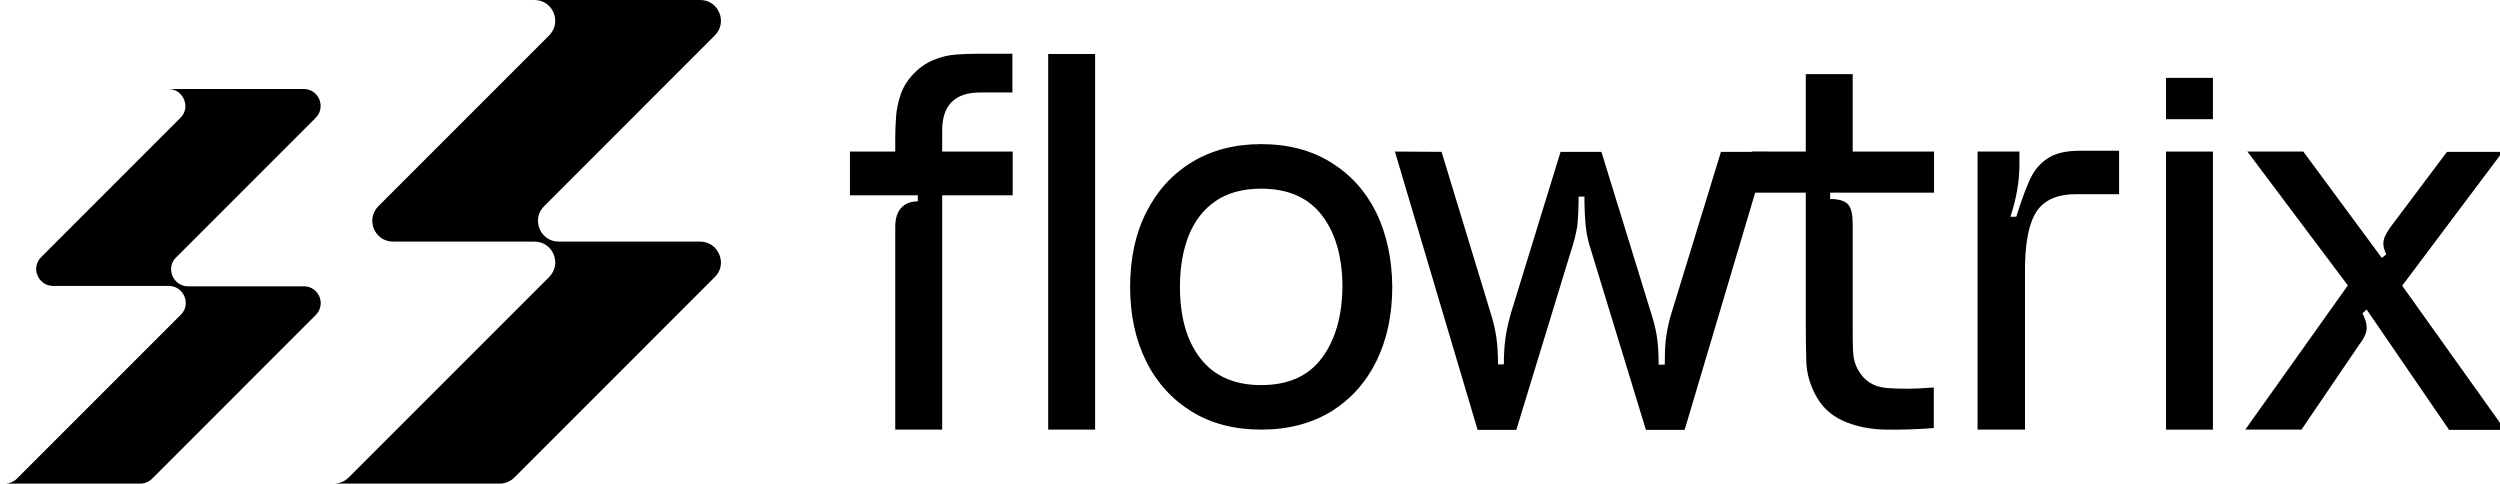
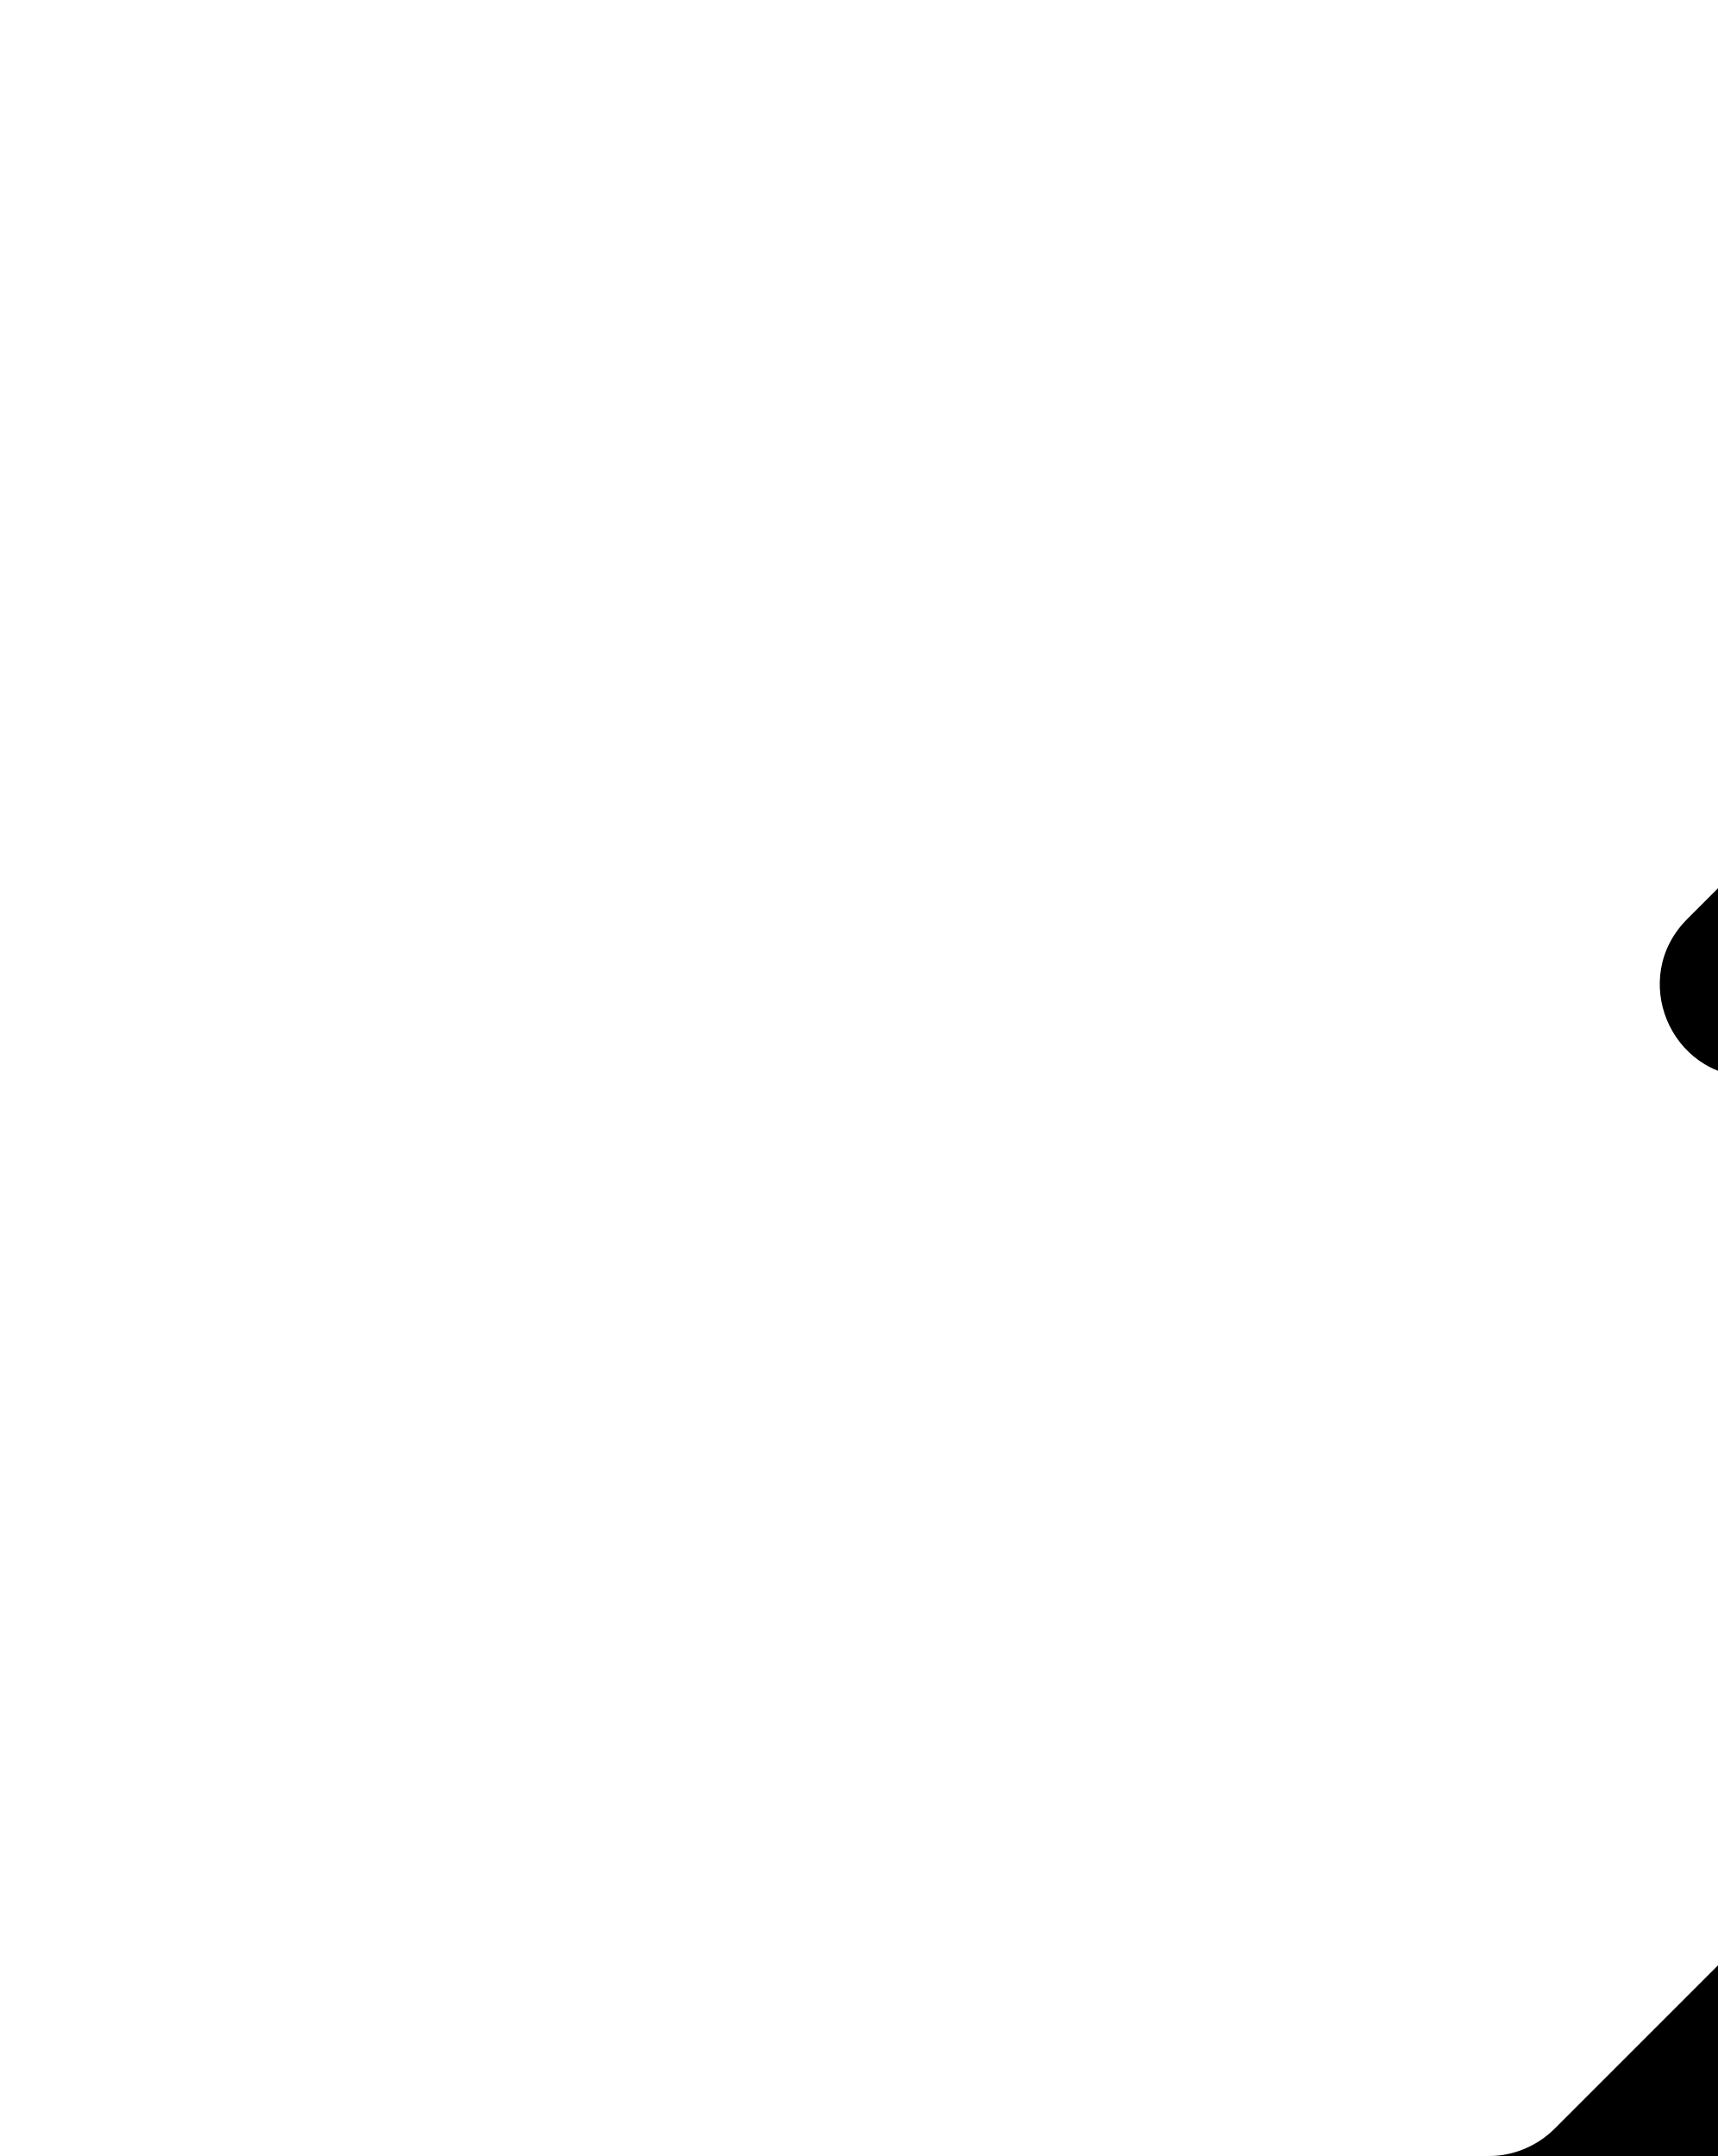
<svg xmlns="http://www.w3.org/2000/svg" class="navbar_logo" fill="none" viewbox="0 0 156 30" width="100%">
  <path class="path-7" d="M43.435 14.988H34.662C33.514 14.988 32.941 13.602 33.754 12.789L44.343 2.199C45.156 1.386 44.582 0 43.435 0H33.156C34.303 0 34.877 1.386 34.064 2.199L23.475 12.789C22.662 13.602 23.235 14.988 24.383 14.988H33.156C34.303 14.988 34.877 16.375 34.064 17.187L21.634 29.617C21.395 29.857 21.06 30 20.726 30H31.005C31.339 30 31.674 29.857 31.913 29.617L44.343 17.187C45.156 16.398 44.582 14.988 43.435 14.988Z" fill="currentColor" />
-   <path class="path-6" d="M18.837 17.761H11.666C10.734 17.761 10.256 16.613 10.925 15.968L19.578 7.314C20.248 6.645 19.77 5.521 18.837 5.521H10.447C11.379 5.521 11.857 6.669 11.188 7.314L2.559 15.944C1.889 16.613 2.367 17.737 3.3 17.737H10.471C11.403 17.737 11.881 18.884 11.212 19.529L1.053 29.689C0.861 29.88 0.598 30 0.312 30H8.702C8.989 30 9.252 29.88 9.443 29.689L19.578 19.553C20.248 18.884 19.794 17.761 18.837 17.761Z" fill="currentColor" />
-   <path d="M62.821 9.402H52.725V12.116H62.821V9.402Z" fill="currentColor" />
-   <path d="M58.447 26.651H55.536V14.088C55.536 13.578 55.651 13.167 55.898 12.904C56.145 12.625 56.49 12.493 56.934 12.493V12.033H55.536V8.579C55.536 8.152 55.553 7.708 55.586 7.248C55.618 6.787 55.717 6.327 55.865 5.883C56.013 5.439 56.26 5.028 56.589 4.666C56.983 4.238 57.411 3.926 57.888 3.729C58.364 3.531 58.841 3.416 59.318 3.383C59.795 3.35 60.255 3.334 60.683 3.334H62.804V5.735H60.831C60.025 5.735 59.433 5.932 59.039 6.327C58.644 6.721 58.447 7.313 58.447 8.086V26.651Z" fill="currentColor" />
-   <path d="M67.935 3.35H65.024V26.65H67.935V3.35Z" fill="currentColor" />
-   <path d="M85.382 13.2C84.724 11.868 83.787 10.832 82.57 10.076C81.353 9.32 79.906 8.941 78.229 8.941C76.584 8.941 75.154 9.32 73.937 10.06C72.72 10.8 71.783 11.835 71.109 13.167C70.434 14.499 70.106 16.045 70.106 17.788C70.106 19.531 70.434 21.06 71.092 22.392C71.75 23.724 72.687 24.76 73.904 25.517C75.121 26.273 76.568 26.651 78.245 26.651C79.906 26.651 81.336 26.273 82.57 25.533C83.787 24.776 84.724 23.741 85.382 22.409C86.039 21.077 86.368 19.531 86.368 17.788C86.352 16.061 86.023 14.532 85.382 13.2ZM82.011 22.195C81.172 23.329 79.922 23.889 78.229 23.889C76.568 23.889 75.318 23.329 74.463 22.228C73.608 21.126 73.197 19.646 73.197 17.788C73.197 16.588 73.378 15.535 73.74 14.614C74.101 13.71 74.66 12.986 75.4 12.477C76.14 11.967 77.094 11.704 78.229 11.704C79.906 11.704 81.172 12.263 82.011 13.365C82.849 14.466 83.277 15.946 83.277 17.805C83.26 19.58 82.849 21.06 82.011 22.195Z" fill="currentColor" />
-   <path d="M97.451 15.585L94.063 26.668H91.663L86.532 9.402L89.426 9.419L92.485 19.466C92.649 19.992 92.764 20.502 92.83 20.962C92.896 21.439 92.929 21.982 92.929 22.607H93.29C93.29 21.998 93.323 21.455 93.389 20.979C93.455 20.502 93.57 20.008 93.718 19.466L96.809 9.419H99.342L102.515 19.712C102.663 20.206 102.762 20.666 102.811 21.077C102.861 21.488 102.894 21.998 102.894 22.623H103.272C103.272 21.998 103.288 21.488 103.337 21.077C103.387 20.666 103.469 20.222 103.601 19.712L106.758 9.419H109.635L104.505 26.668H102.104L98.717 15.585C98.536 15.043 98.421 14.533 98.371 14.039C98.322 13.546 98.289 12.921 98.289 12.198H97.928C97.928 12.938 97.895 13.546 97.845 14.039C97.763 14.516 97.632 15.043 97.451 15.585Z" fill="currentColor" />
-   <path d="M119.978 9.402H108.665V11.951H119.978V9.402Z" fill="currentColor" />
-   <path d="M119.978 26.552C118.959 26.634 117.956 26.667 116.969 26.65C115.982 26.634 115.111 26.453 114.338 26.108C113.565 25.762 112.99 25.22 112.595 24.447C112.25 23.773 112.069 23.099 112.052 22.408C112.036 21.717 112.02 20.928 112.02 20.056V4.6H114.93V11.802H113.532V12.345C114.075 12.345 114.453 12.46 114.65 12.69C114.848 12.92 114.93 13.315 114.93 13.907V19.925C114.93 20.616 114.93 21.191 114.946 21.684C114.963 22.178 115.062 22.589 115.259 22.934C115.637 23.625 116.229 24.003 117.035 24.069C117.841 24.134 118.827 24.134 119.962 24.036V26.552H119.978Z" fill="currentColor" />
-   <path d="M125.619 26.65H122.676V9.401H125.274V10.19C125.274 11.226 125.093 12.311 124.715 13.446H125.077C125.471 12.196 125.8 11.341 126.063 10.864C126.326 10.387 126.688 10.026 127.148 9.746C127.609 9.483 128.234 9.352 129.023 9.352H131.457V12.048H128.809C127.707 12.032 126.902 12.361 126.392 13.035C125.849 13.808 125.586 15.156 125.619 17.096V26.65Z" fill="currentColor" />
-   <path d="M146.403 21.307L142.769 26.652H139.283L145.647 17.706L139.415 9.402H142.884L147.752 15.996L148.031 15.782C147.9 15.519 147.85 15.289 147.85 15.108C147.85 14.96 147.883 14.812 147.949 14.664C148.015 14.516 148.13 14.319 148.278 14.105L151.797 9.419H155.25L149.018 17.723L155.398 26.668H151.928L146.814 19.203L146.551 19.433C146.732 19.778 146.814 20.074 146.814 20.304C146.831 20.6 146.683 20.946 146.403 21.307Z" fill="currentColor" />
-   <path d="M137.277 9.402H134.366V26.652H137.277V9.402Z" fill="currentColor" />
-   <path d="M137.277 4.83H134.366V7.395H137.277V4.83Z" fill="currentColor" />
</svg>
